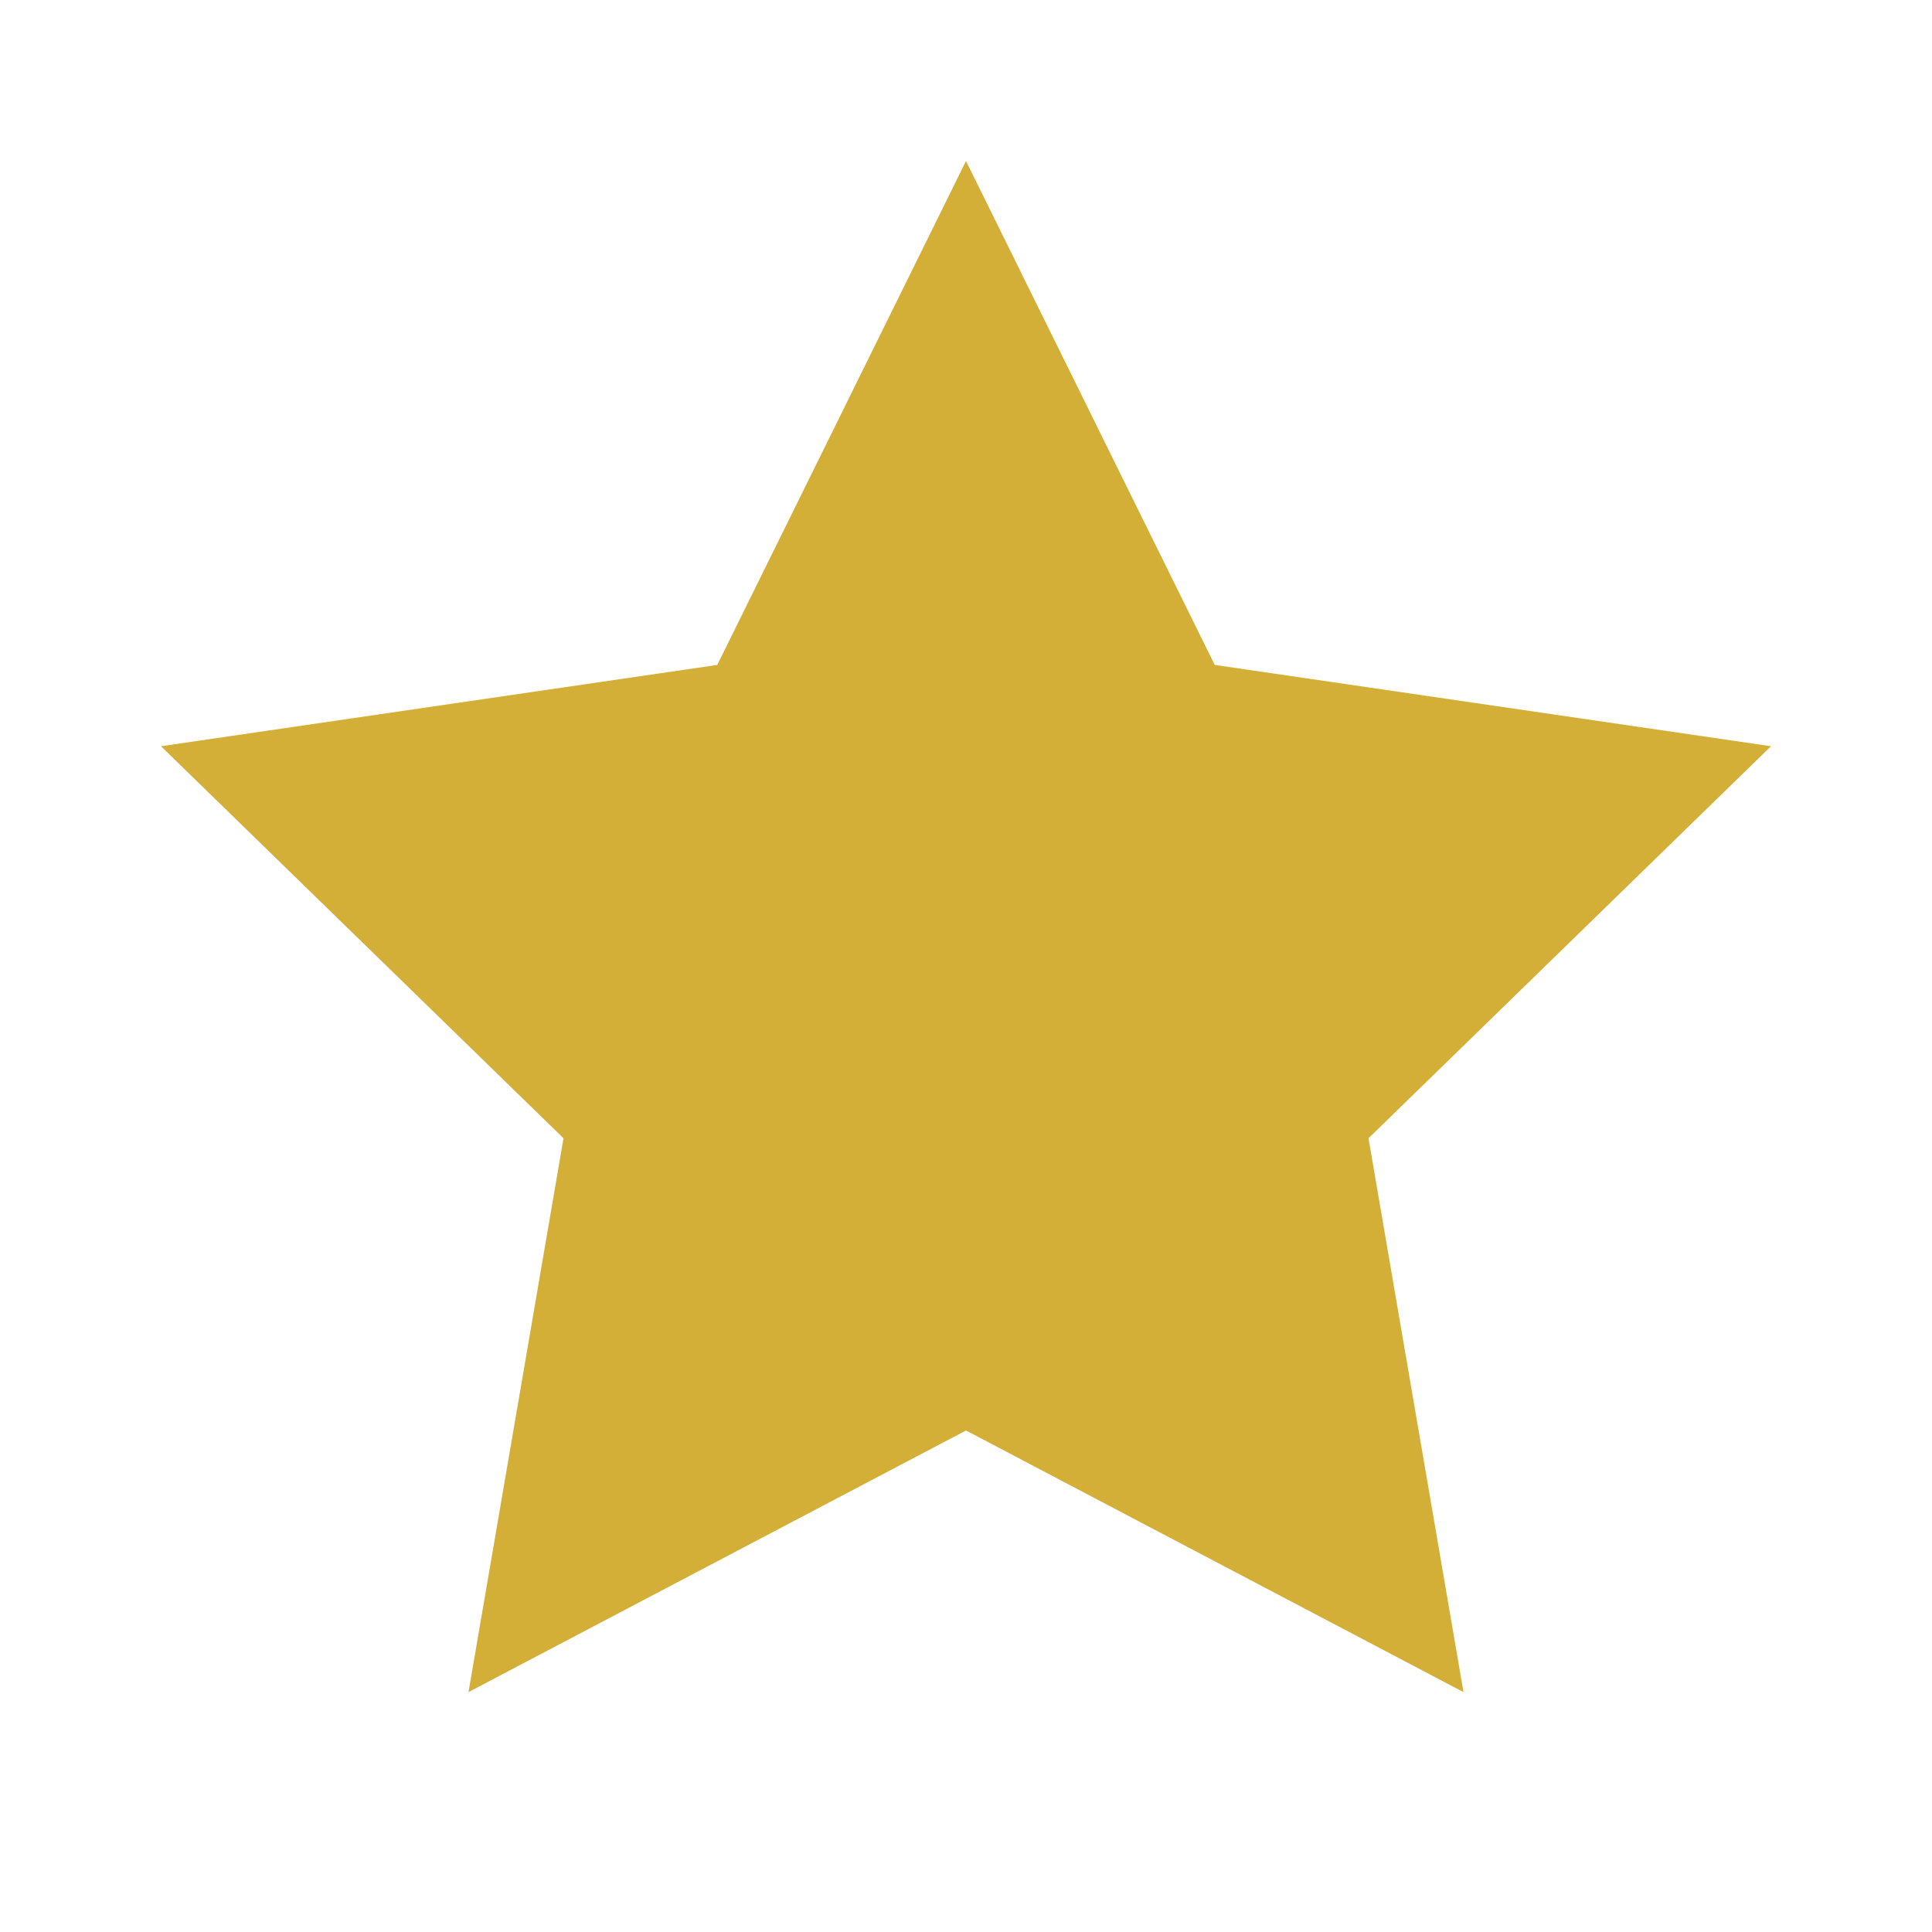
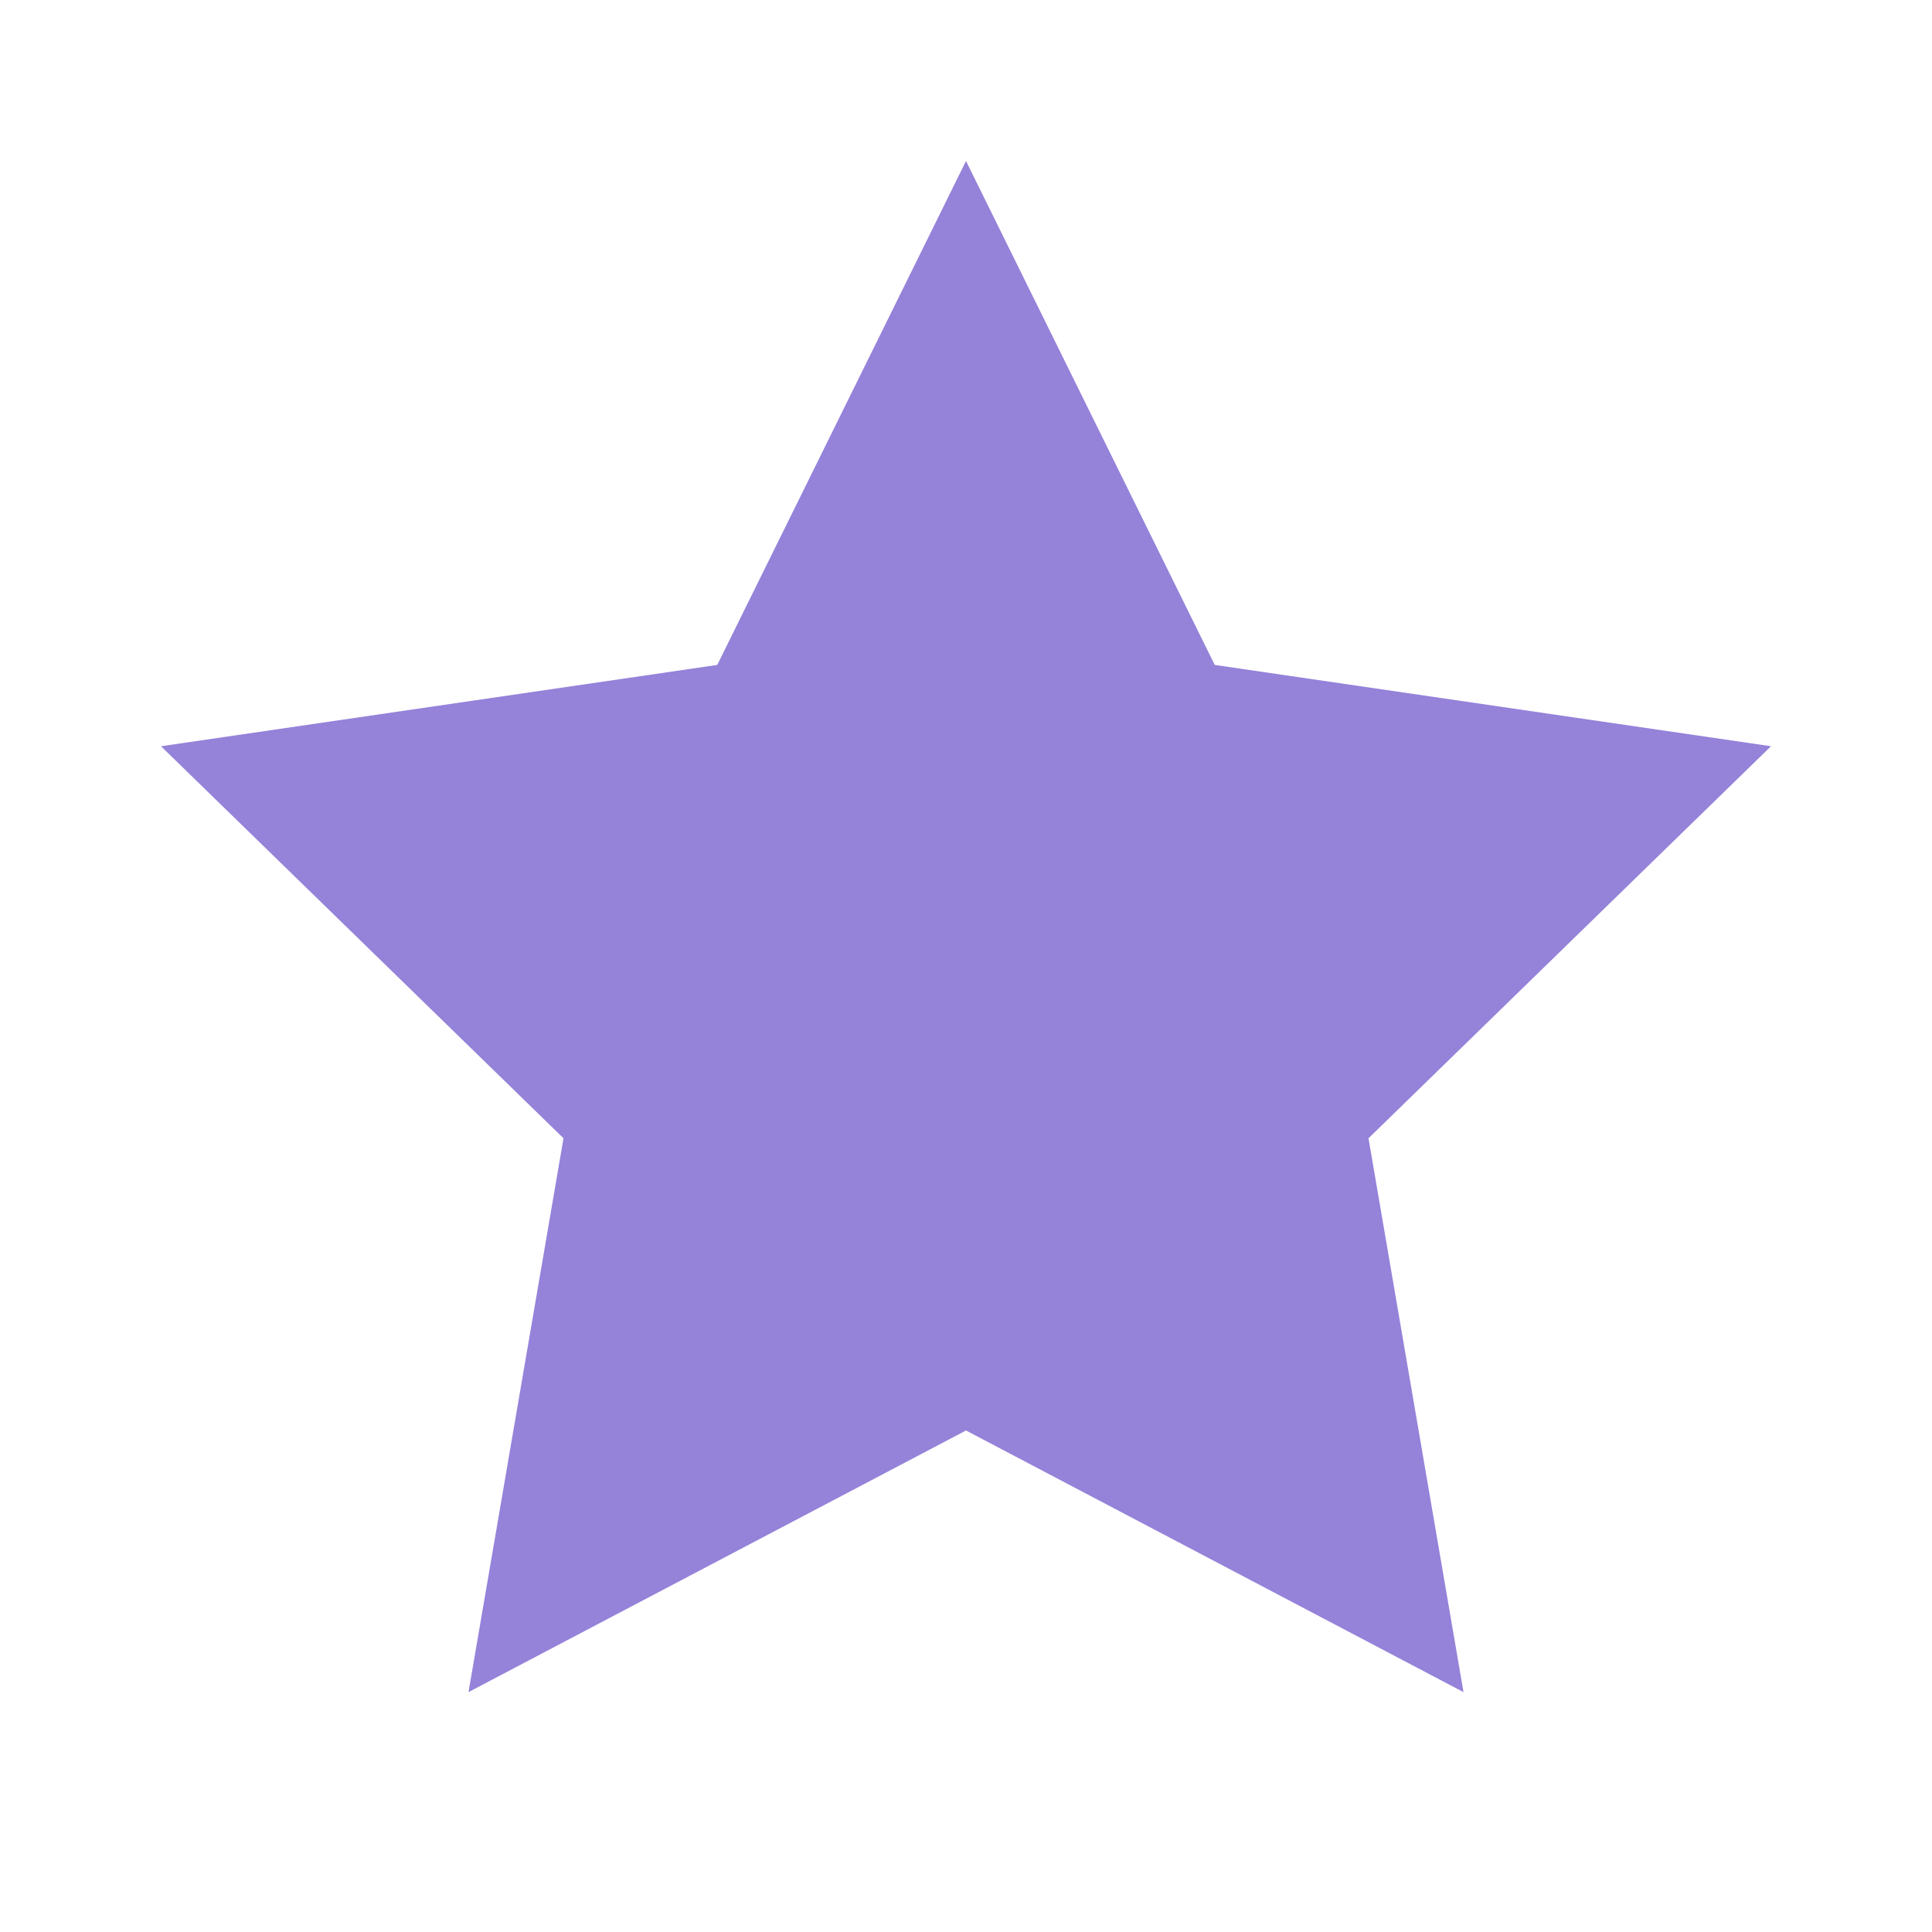
<svg xmlns="http://www.w3.org/2000/svg" viewBox="0 0 24 24" fill="none">
-   <path d="M12 2L15.09 8.26L22 9.27L17 14.14L18.18 21.02L12 17.77L5.82 21.02L7 14.14L2 9.27L8.91 8.26L12 2Z" fill="#D4AF37" />
+   <path d="M12 2L15.09 8.26L22 9.27L17 14.14L18.18 21.02L12 17.77L5.82 21.02L7 14.14L2 9.27L8.91 8.26L12 2Z" fill="#9582D9" />
</svg>
